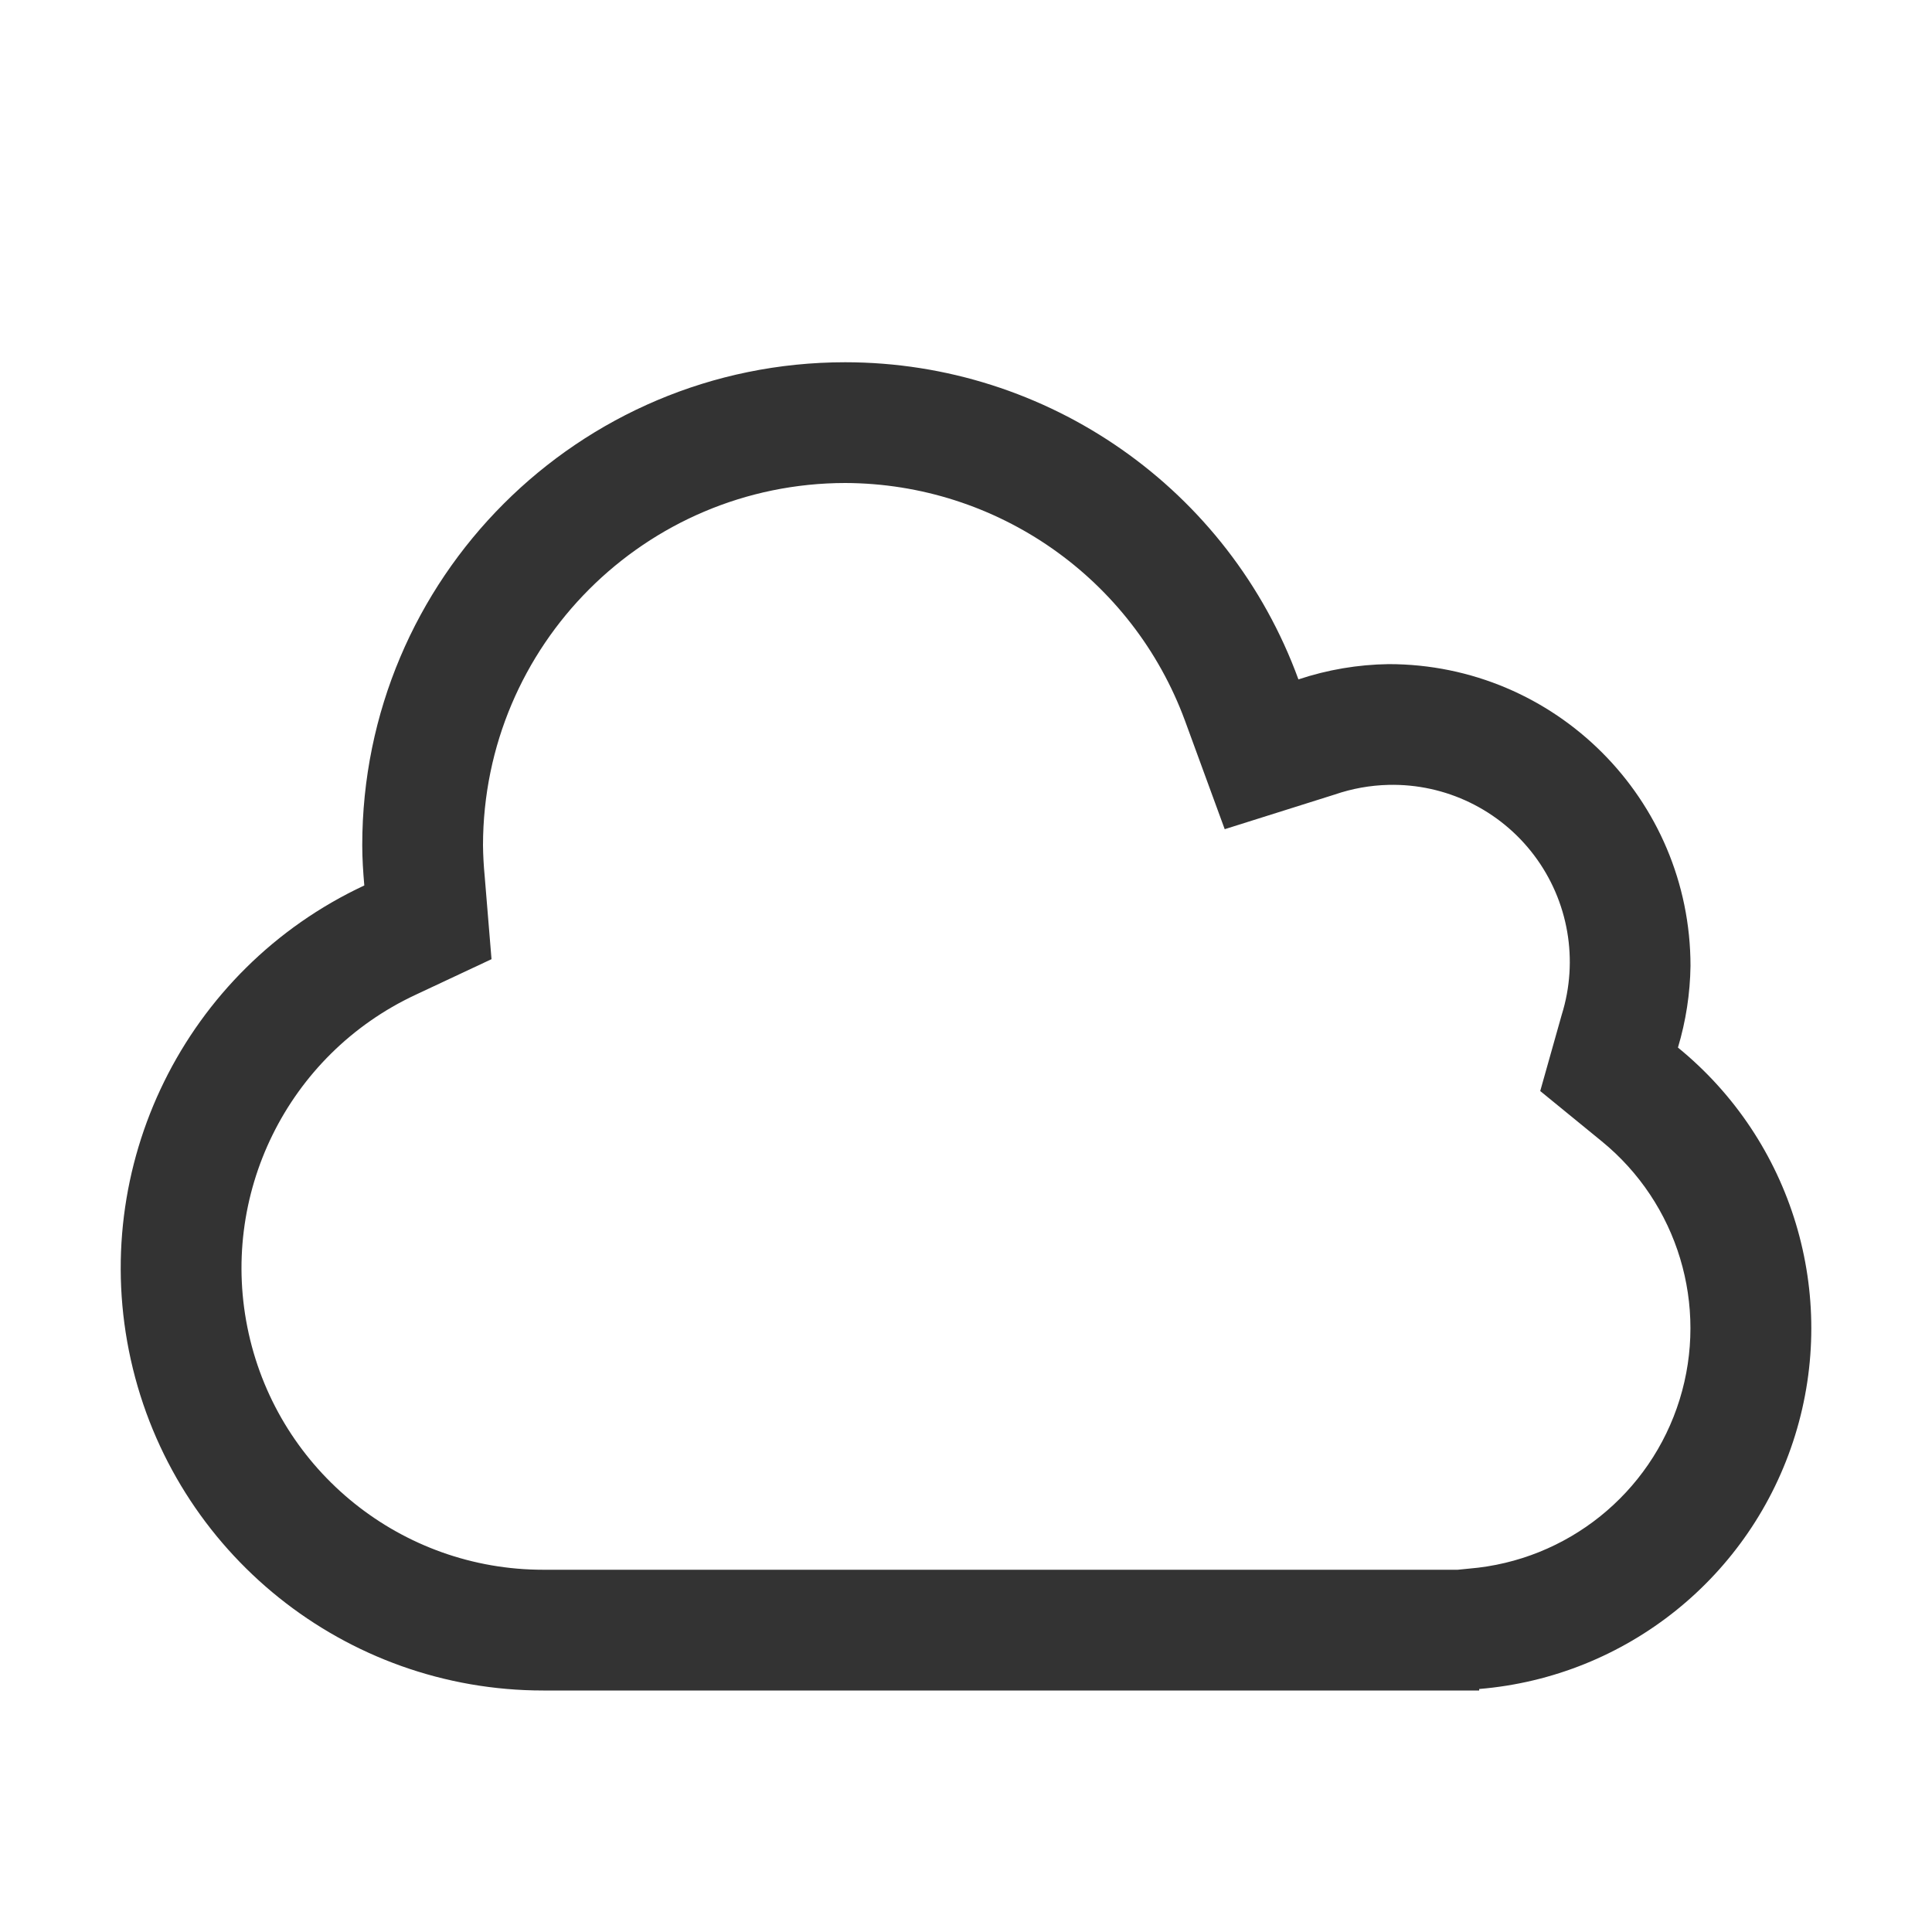
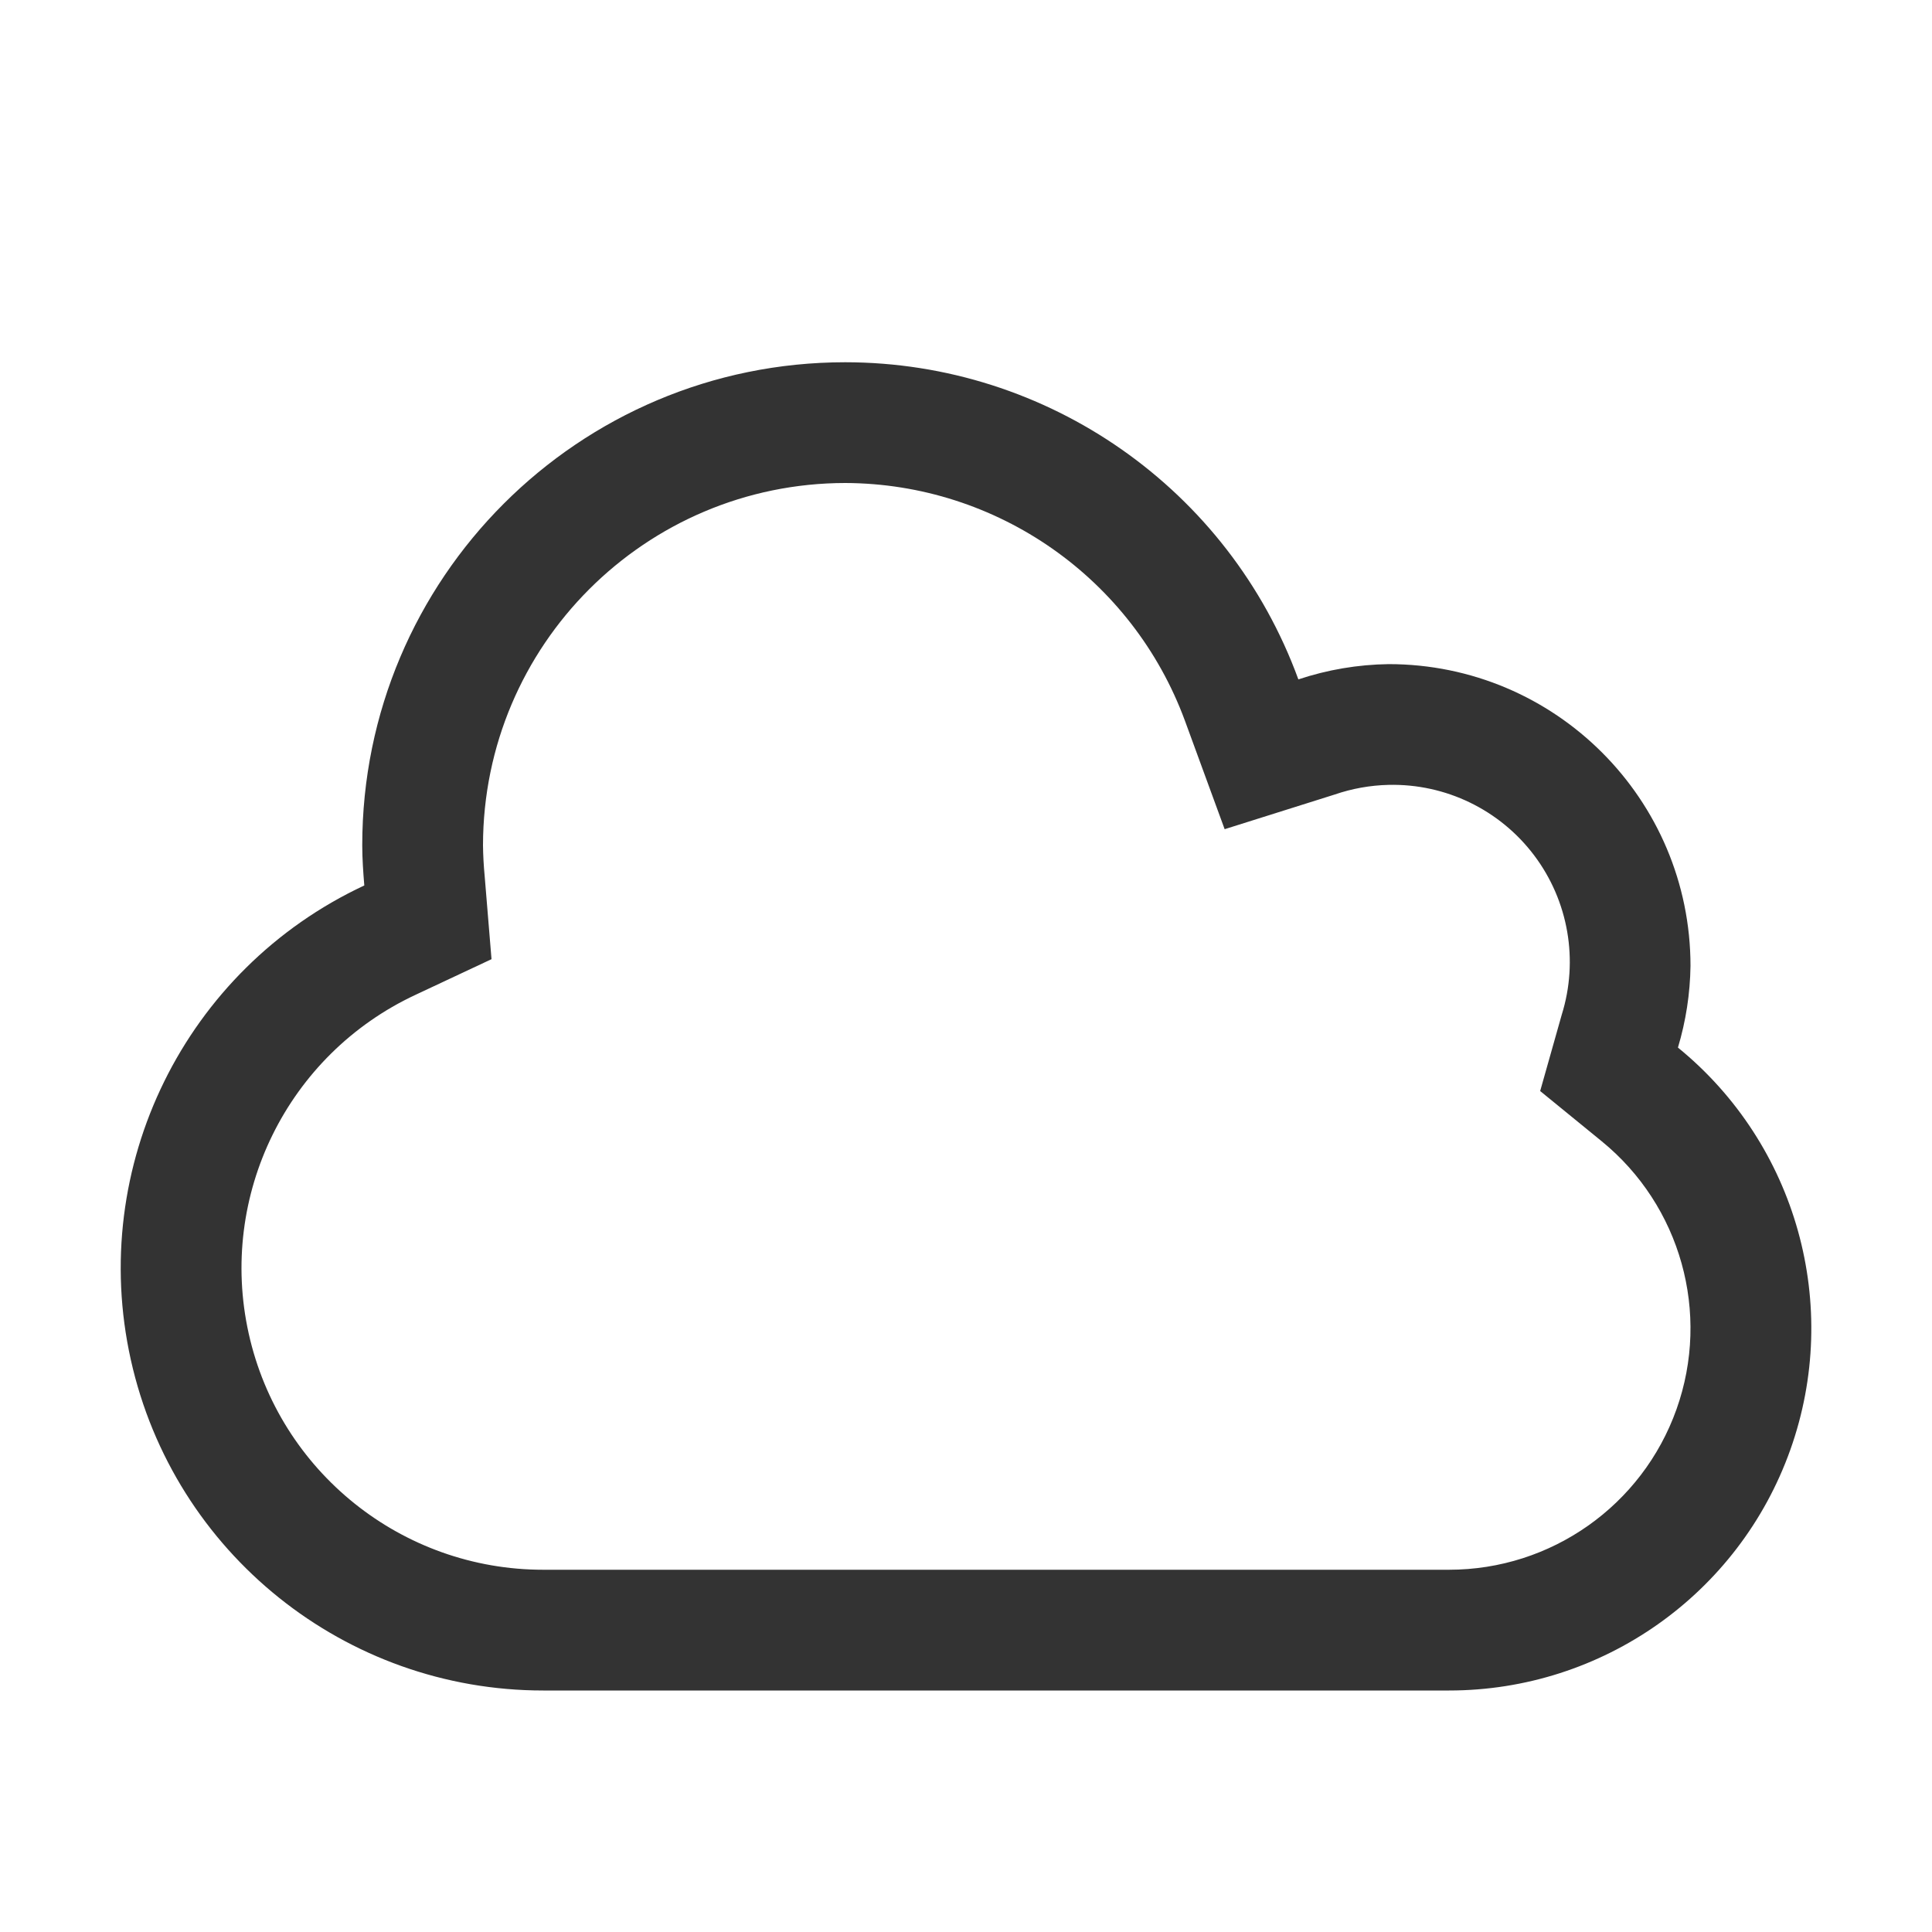
<svg xmlns="http://www.w3.org/2000/svg" viewBox="0 0 32 32">
  <path fill="none" d="M0 0h32v32H0z" />
-   <path d="M14 8a6.018 6.018 0 0 1 5.628 3.94l.657 1.794 1.822-.574A2.96 2.96 0 0 1 23 13a2.933 2.933 0 0 1 2.867 3.808l-.356 1.263 1.016.83a3.996 3.996 0 0 1-2.192 7.08l-.191.019H9a4.996 4.996 0 0 1-2.117-9.523l1.258-.59-.114-1.385A6.066 6.066 0 0 1 8 14a6.007 6.007 0 0 1 6-6m0-2a8 8 0 0 0-8 8c0 .225.015.446.034.666A6.996 6.996 0 0 0 9 28h15.5v-.025a5.996 5.996 0 0 0 3.292-10.624A4.947 4.947 0 0 0 28 16a5 5 0 0 0-5-5 4.946 4.946 0 0 0-1.494.253A7.995 7.995 0 0 0 14 6z" fill="#333" />
+   <path d="M14 8a6.018 6.018 0 0 1 5.627 3.94l.657 1.794 1.822-.574A2.963 2.963 0 0 1 23 13a2.933 2.933 0 0 1 2.867 3.808l-.357 1.263 1.017.83A3.999 3.999 0 0 1 24 26H9a4.996 4.996 0 0 1-2.117-9.523l1.258-.59-.114-1.384A6.102 6.102 0 0 1 8 14a6.007 6.007 0 0 1 6-6m0-2a8 8 0 0 0-8 8c0 .225.016.446.034.666A6.996 6.996 0 0 0 9 28h15a5.999 5.999 0 0 0 3.792-10.649A4.945 4.945 0 0 0 28 16a5 5 0 0 0-5-5 4.947 4.947 0 0 0-1.495.253A7.995 7.995 0 0 0 14 6z" fill="#333" />
</svg>
